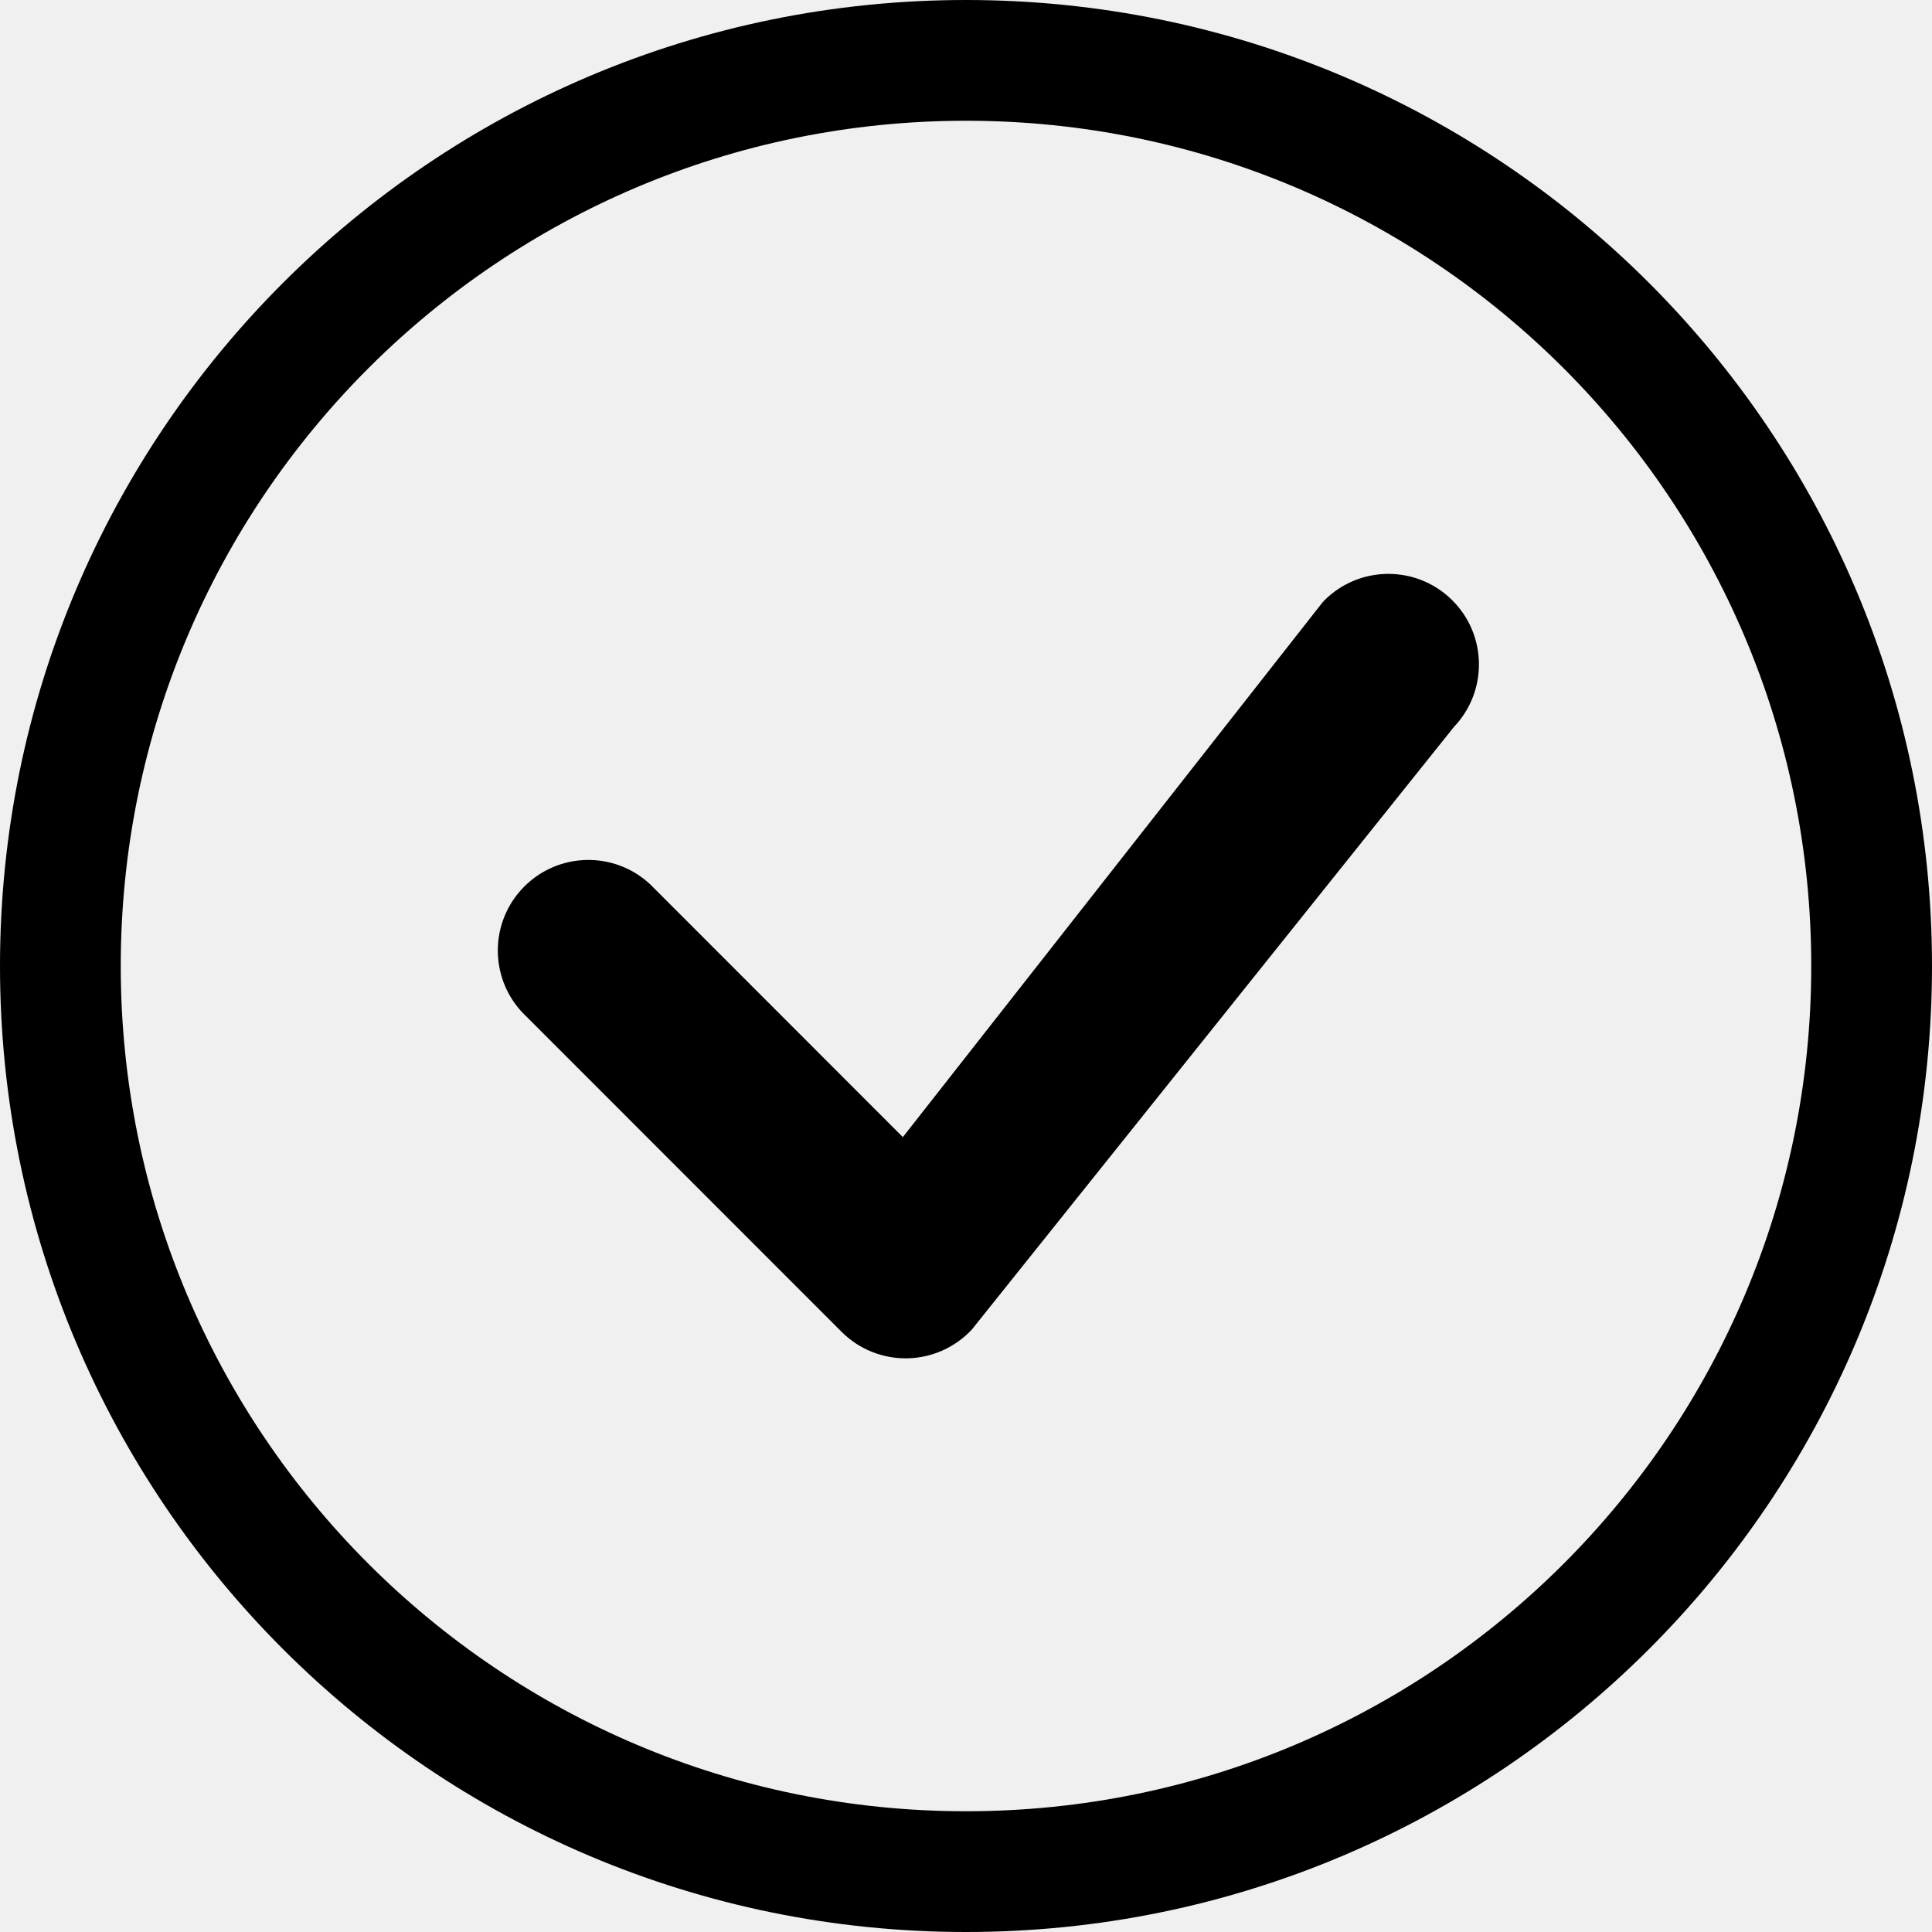
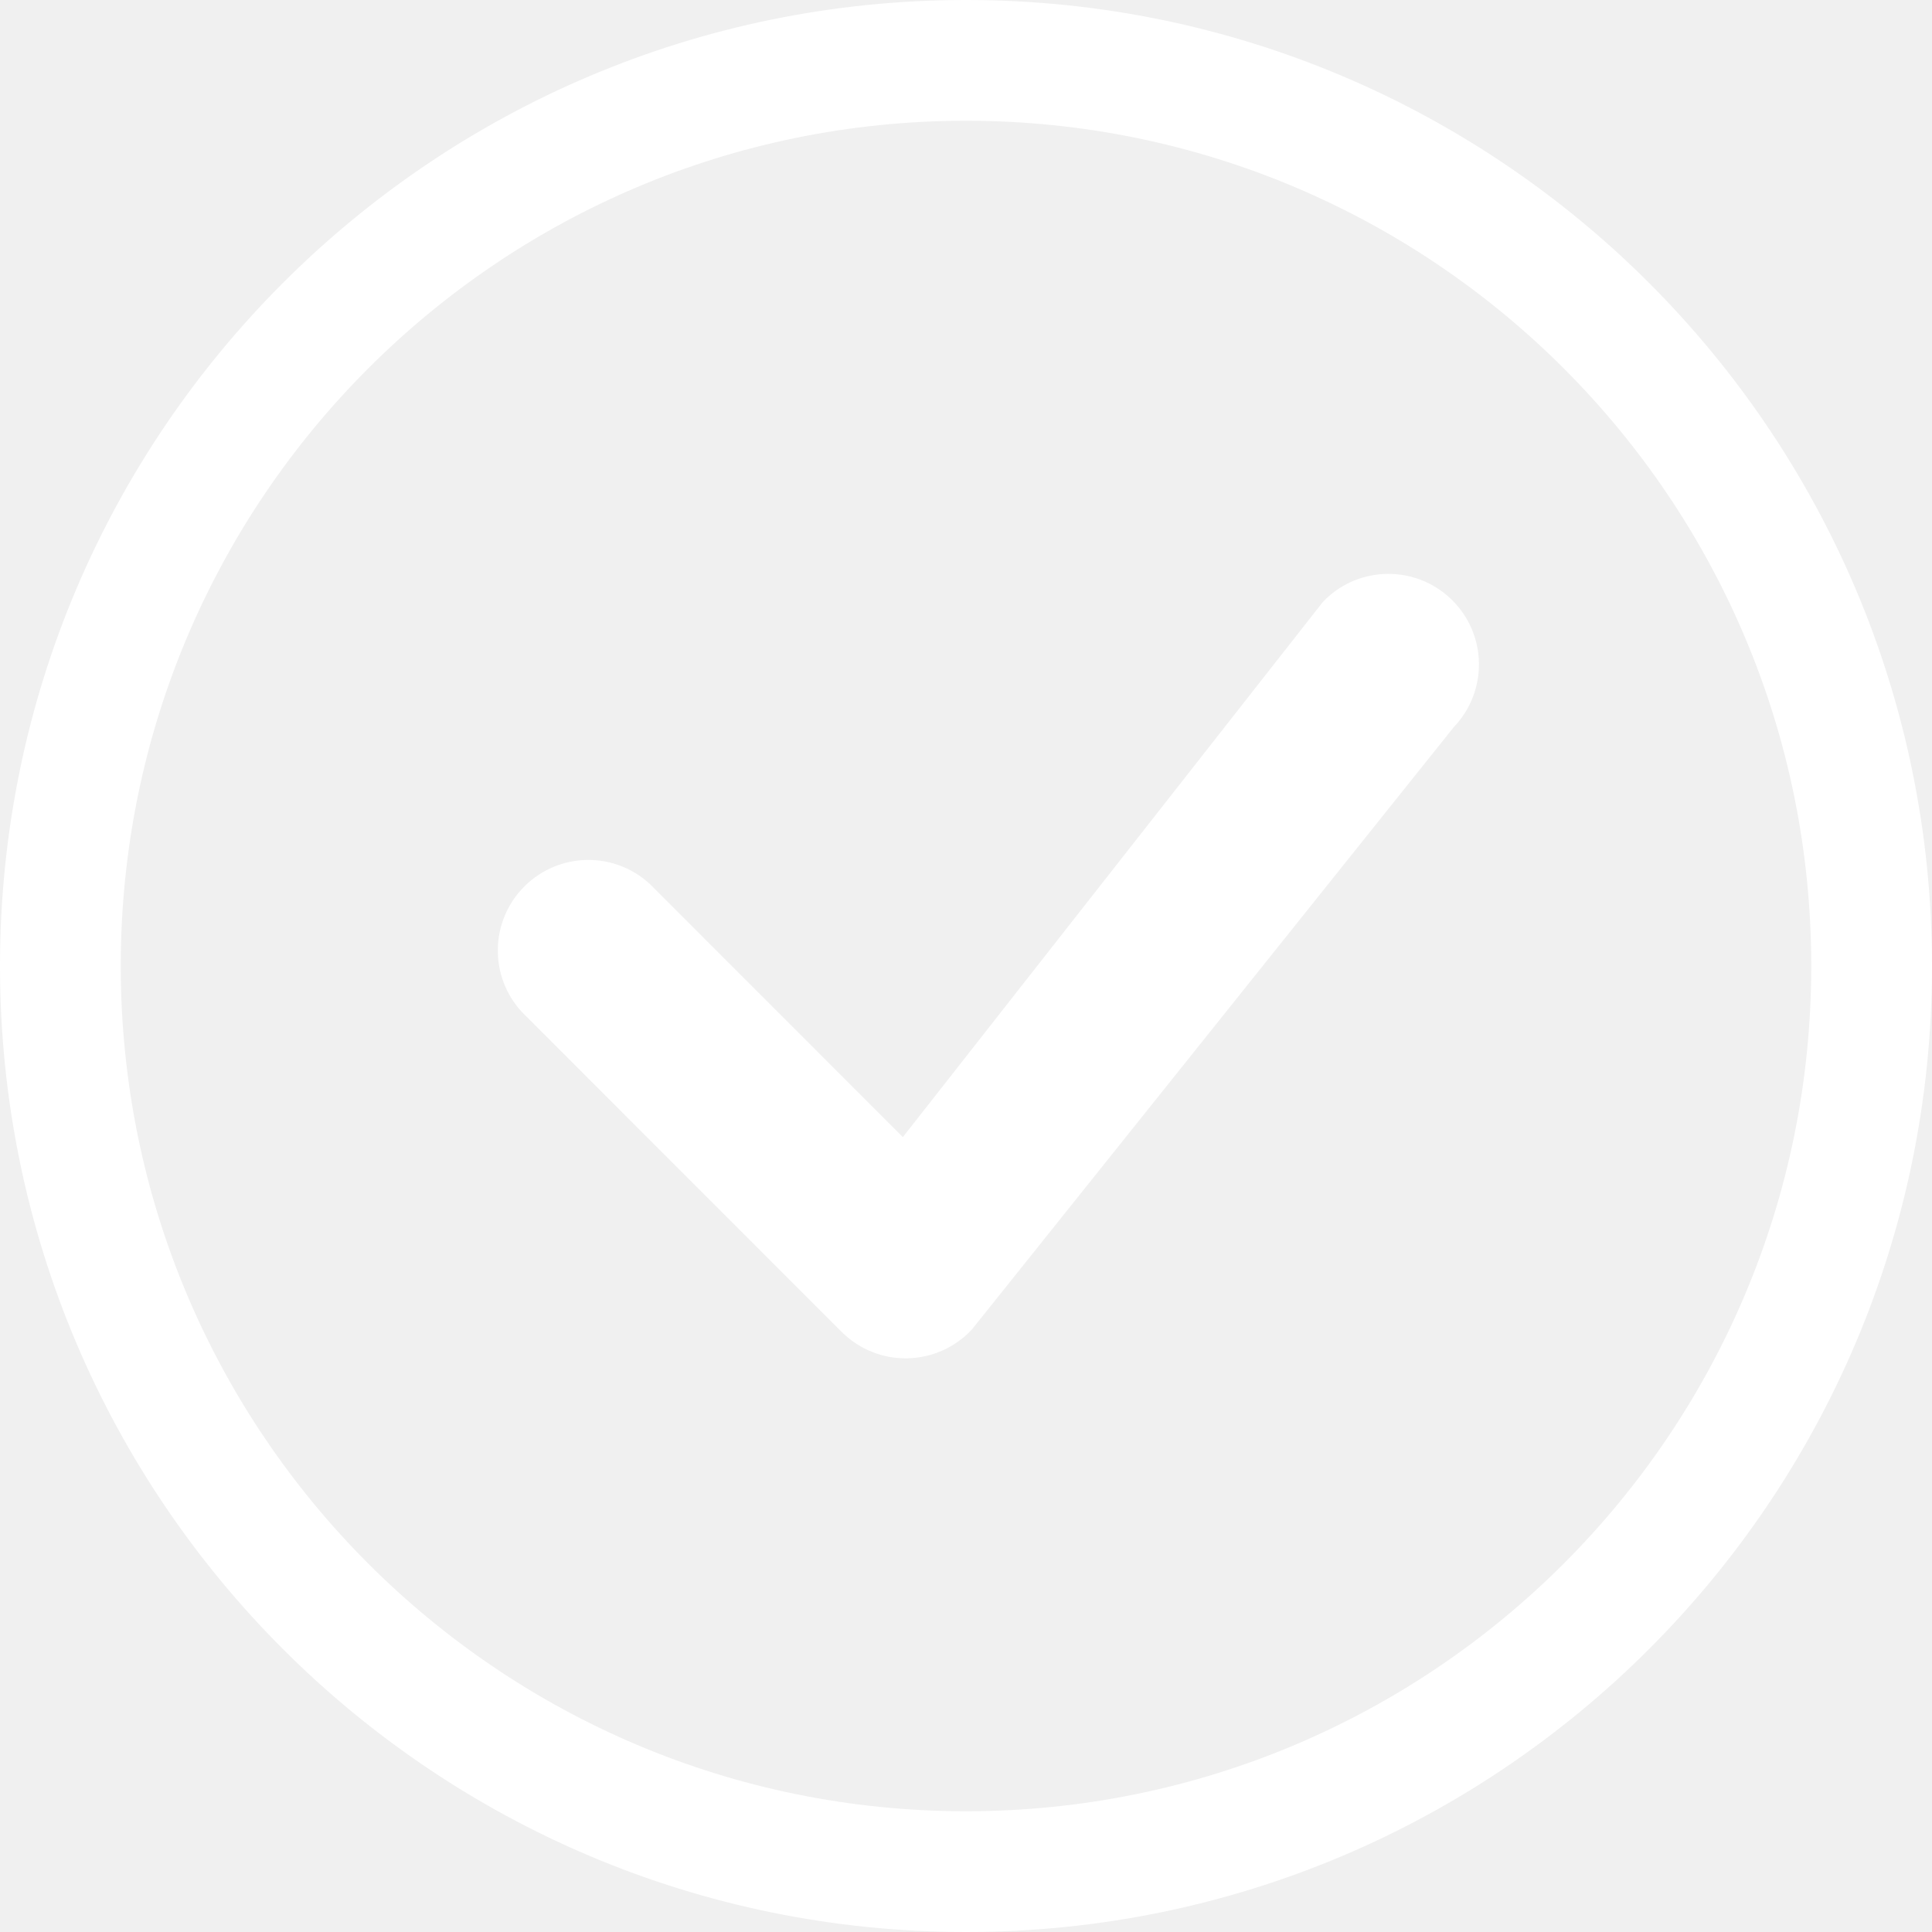
- <svg xmlns="http://www.w3.org/2000/svg" width="16" height="16" fill="currentColor" class="bi bi-check-circle" viewBox="0 0 16 16">
-   <path d="M8 15A7 7 0 1 1 8 1a7 7 0 0 1 0 14zm0 1A8 8 0 1 0 8 0a8 8 0 0 0 0 16z" />
-   <path d="M10.97 4.97a.235.235 0 0 0-.02.022L7.477 9.417 5.384 7.323a.75.75 0 0 0-1.06 1.06L6.97 11.03a.75.75 0 0 0 1.079-.02l3.992-4.99a.75.75 0 0 0-1.071-1.05z" />
+ <svg xmlns="http://www.w3.org/2000/svg" width="16" height="16" fill="currentColor" class="bi bi-check-circle" viewBox="0 0 16 16" version="1.1" id="svg6">
+   <defs id="defs10" />
+   <path d="M8 15A7 7 0 1 1 8 1a7 7 0 0 1 0 14zm0 1A8 8 0 1 0 8 0a8 8 0 0 0 0 16z" id="path2" style="fill:#ffffff" />
+   <path d="M10.97 4.97a.235.235 0 0 0-.02.022L7.477 9.417 5.384 7.323a.75.75 0 0 0-1.06 1.06L6.97 11.03a.75.75 0 0 0 1.079-.02l3.992-4.99a.75.75 0 0 0-1.071-1.05z" id="path4" style="fill:#ffffff" />
</svg>
